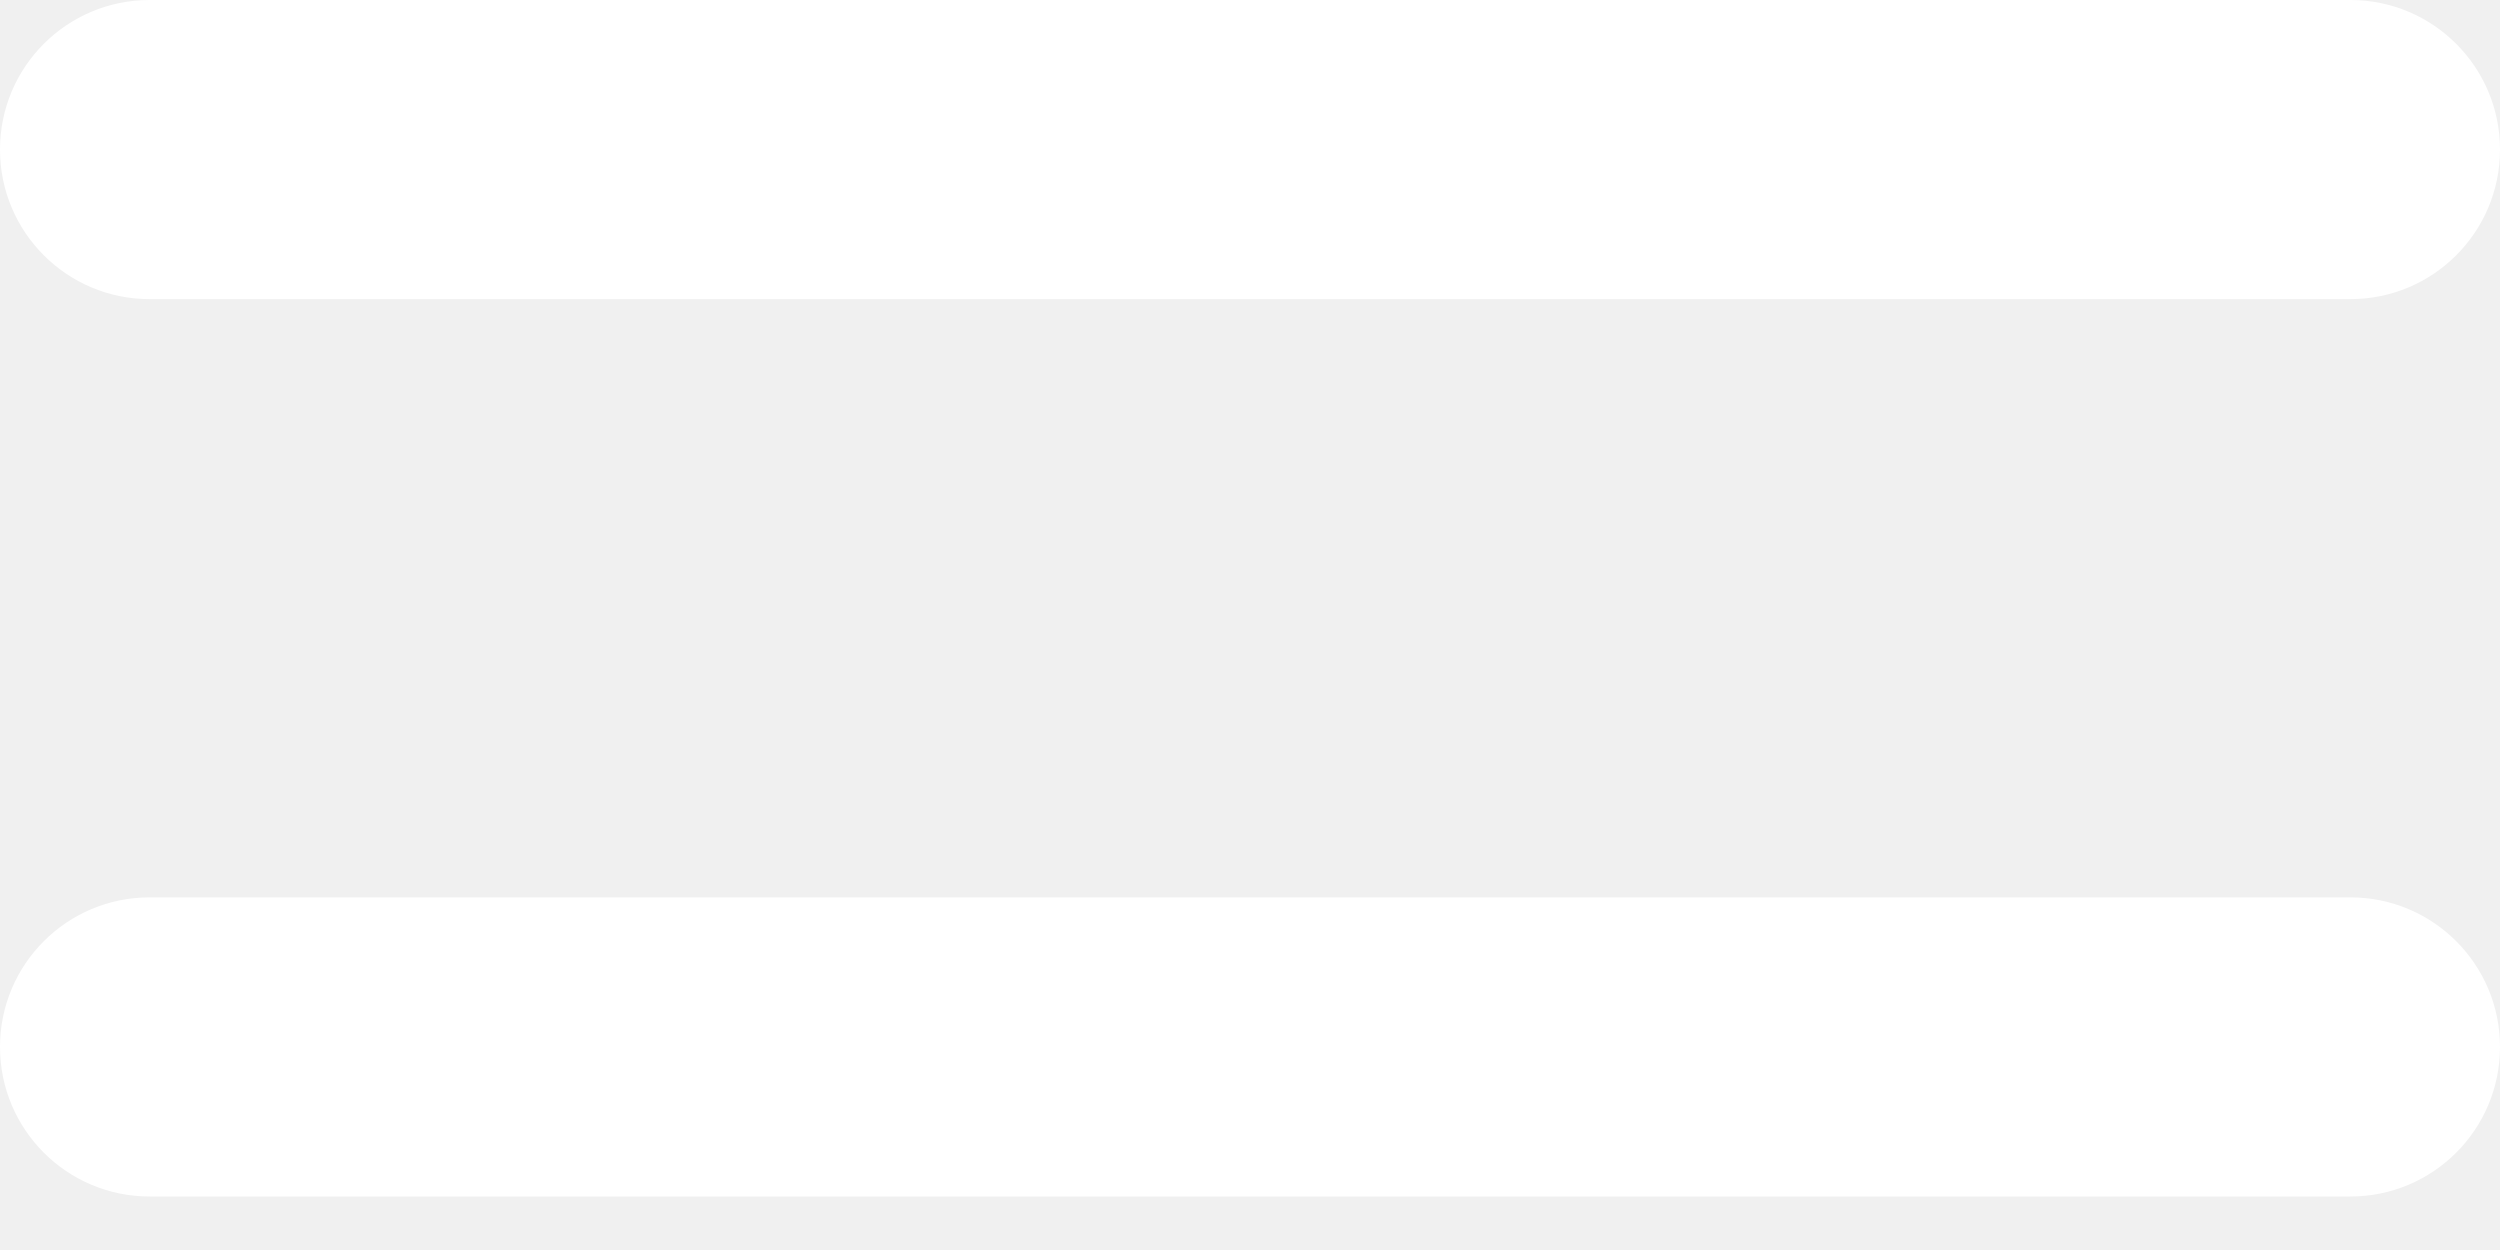
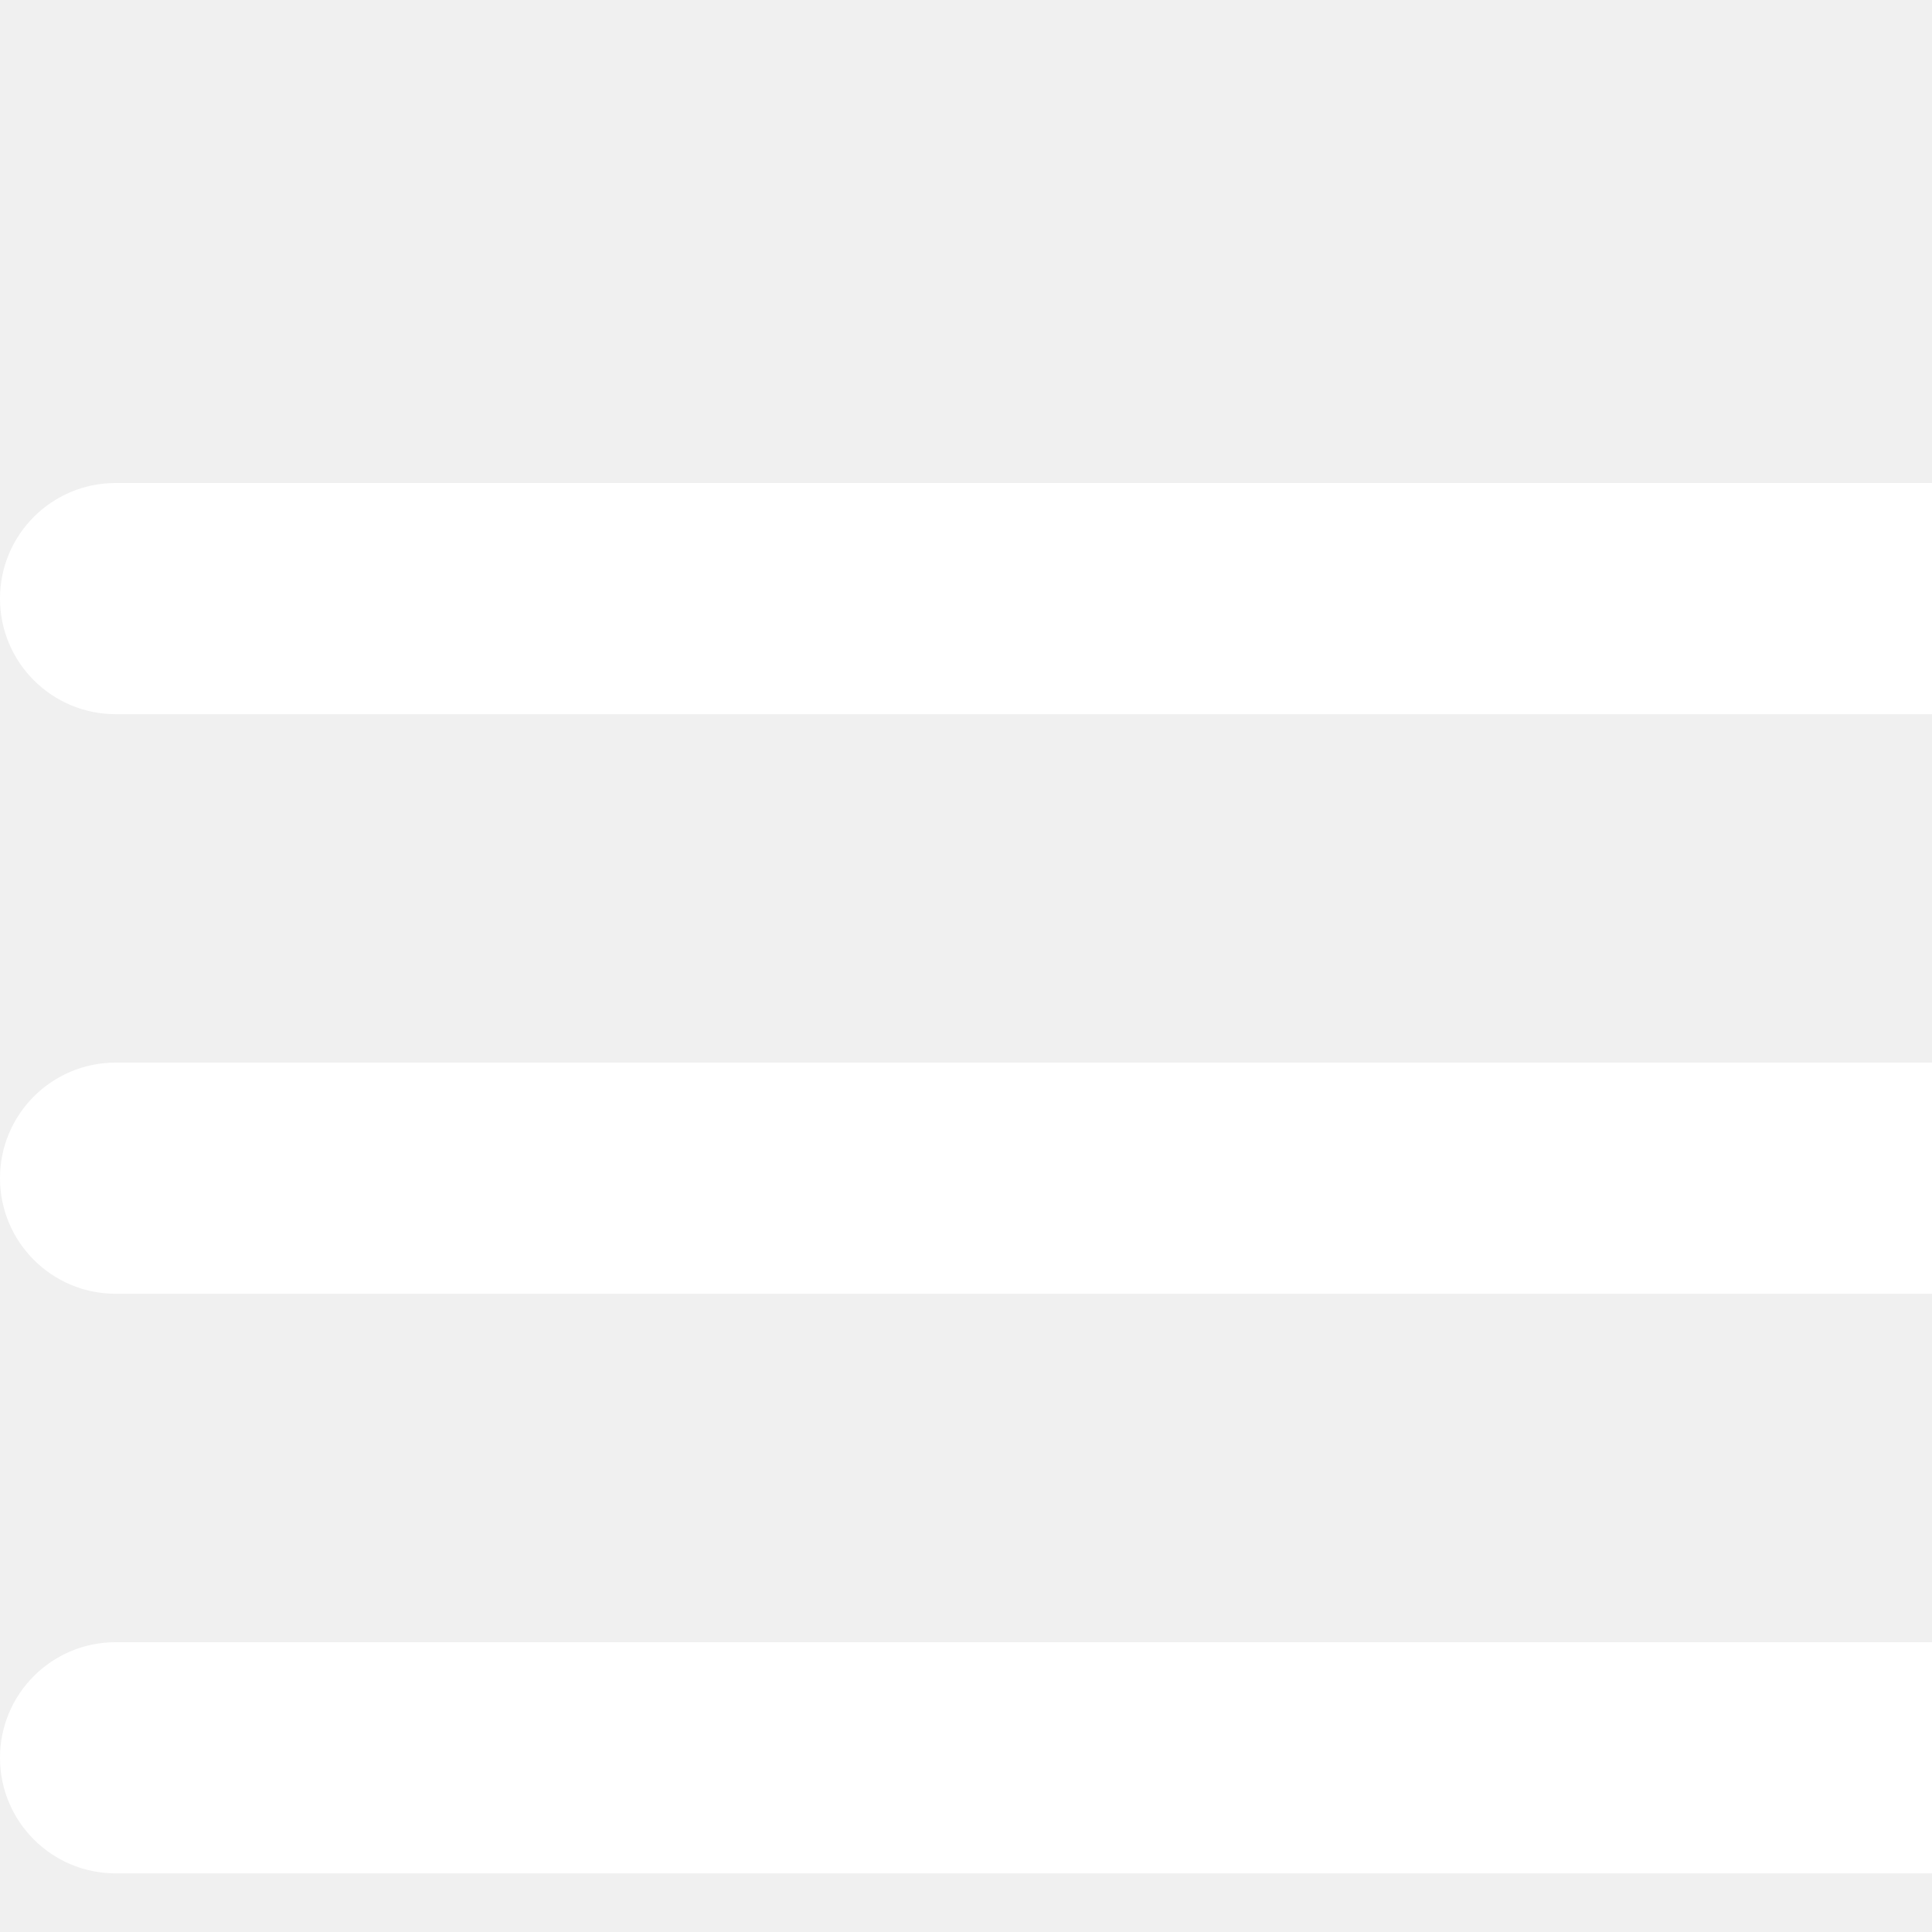
- <svg xmlns="http://www.w3.org/2000/svg" width="20px" height="10px" viewBox="0 0 20 10" version="1.1">
+ <svg xmlns="http://www.w3.org/2000/svg" width="25px" height="25px" viewBox="0 0 20 10" version="1.1">
  <g id="Student-Mobile" stroke="none" stroke-width="1" fill="none" fill-rule="evenodd">
    <g id="Student-profile-Copy" transform="translate(-364, -671)" fill="#FFFFFF">
      <g id="Group-5" transform="translate(354, 656)">
        <g id="Group" transform="translate(10, 15)">
-           <rect id="Rectangle" x="0" y="0" width="20" height="2.393" rx="1.197" />
-           <rect id="Rectangle-Copy-2" x="0" y="7.179" width="20" height="2.393" rx="1.197" />
+           <rect id="Rectangle" x="0" y="0" width="25" height="2.393" rx="1.197" />
+           <rect id="Rectangle-Copy-2" x="0" y="6" width="25" height="2.393" rx="1.197" />
+           <rect id="Rectangle-Copy-3" x="0" y="12" width="25" height="2.393" rx="1.197" />
        </g>
      </g>
    </g>
  </g>
</svg>
